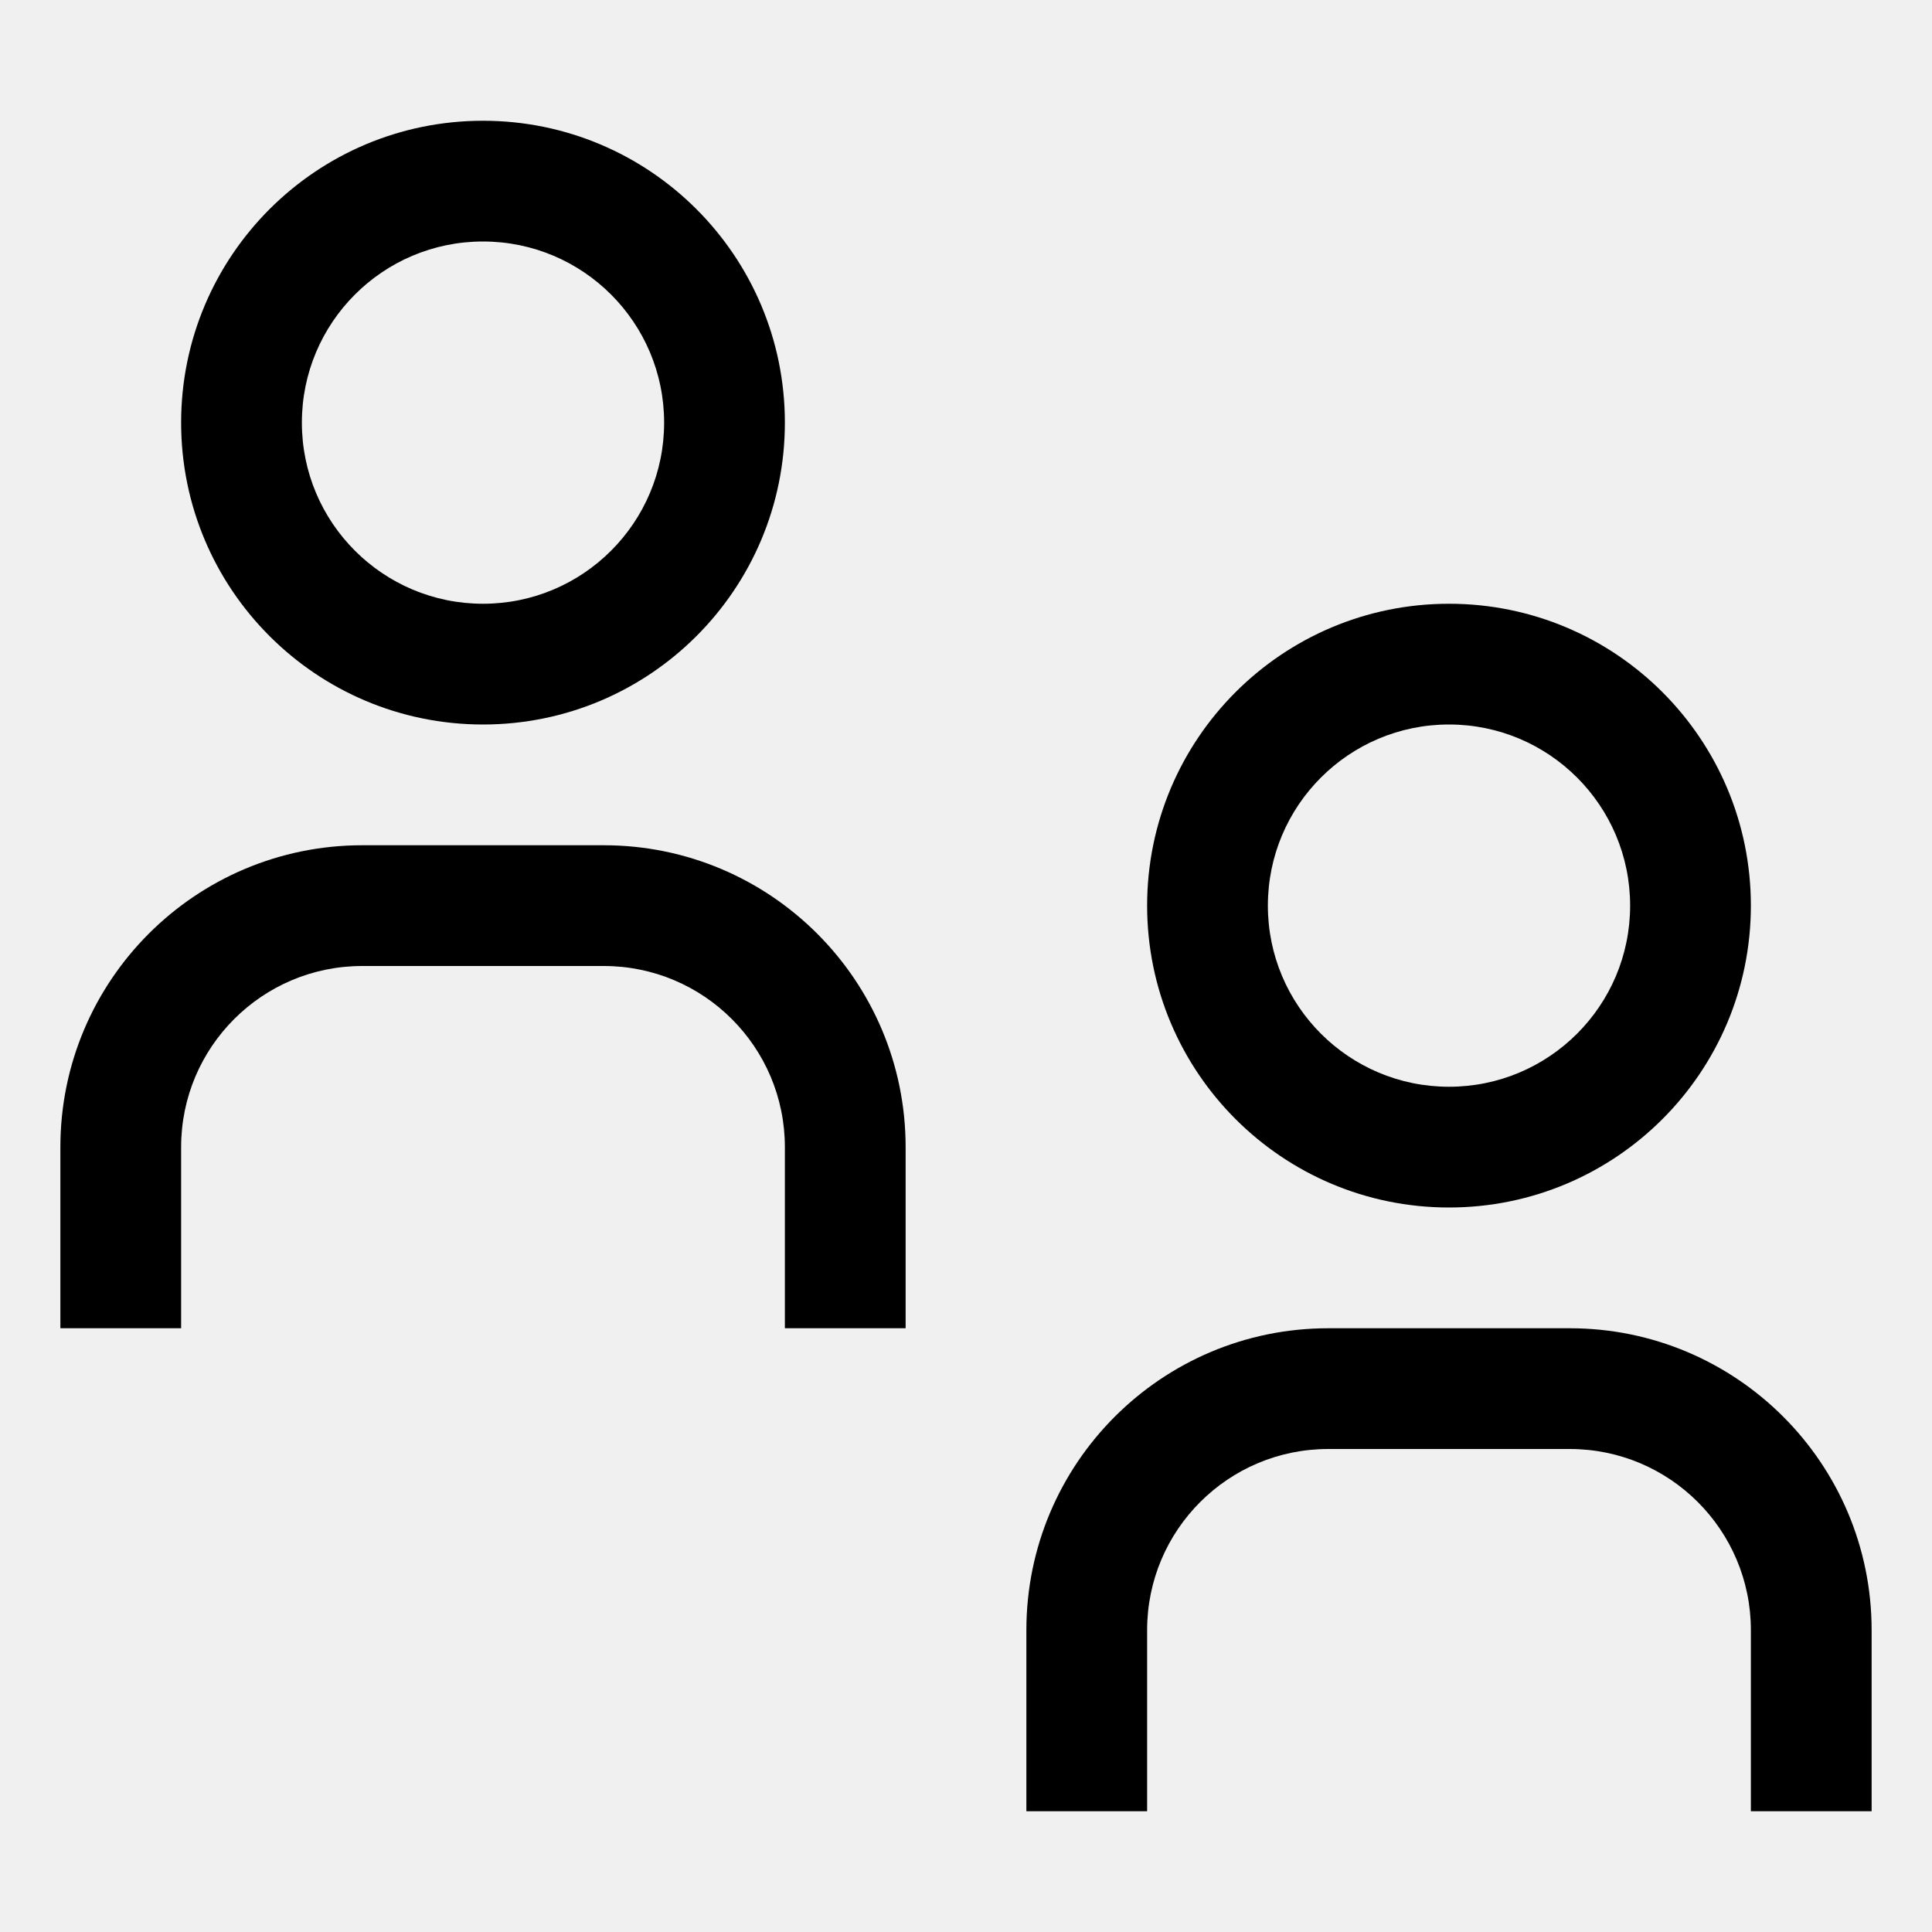
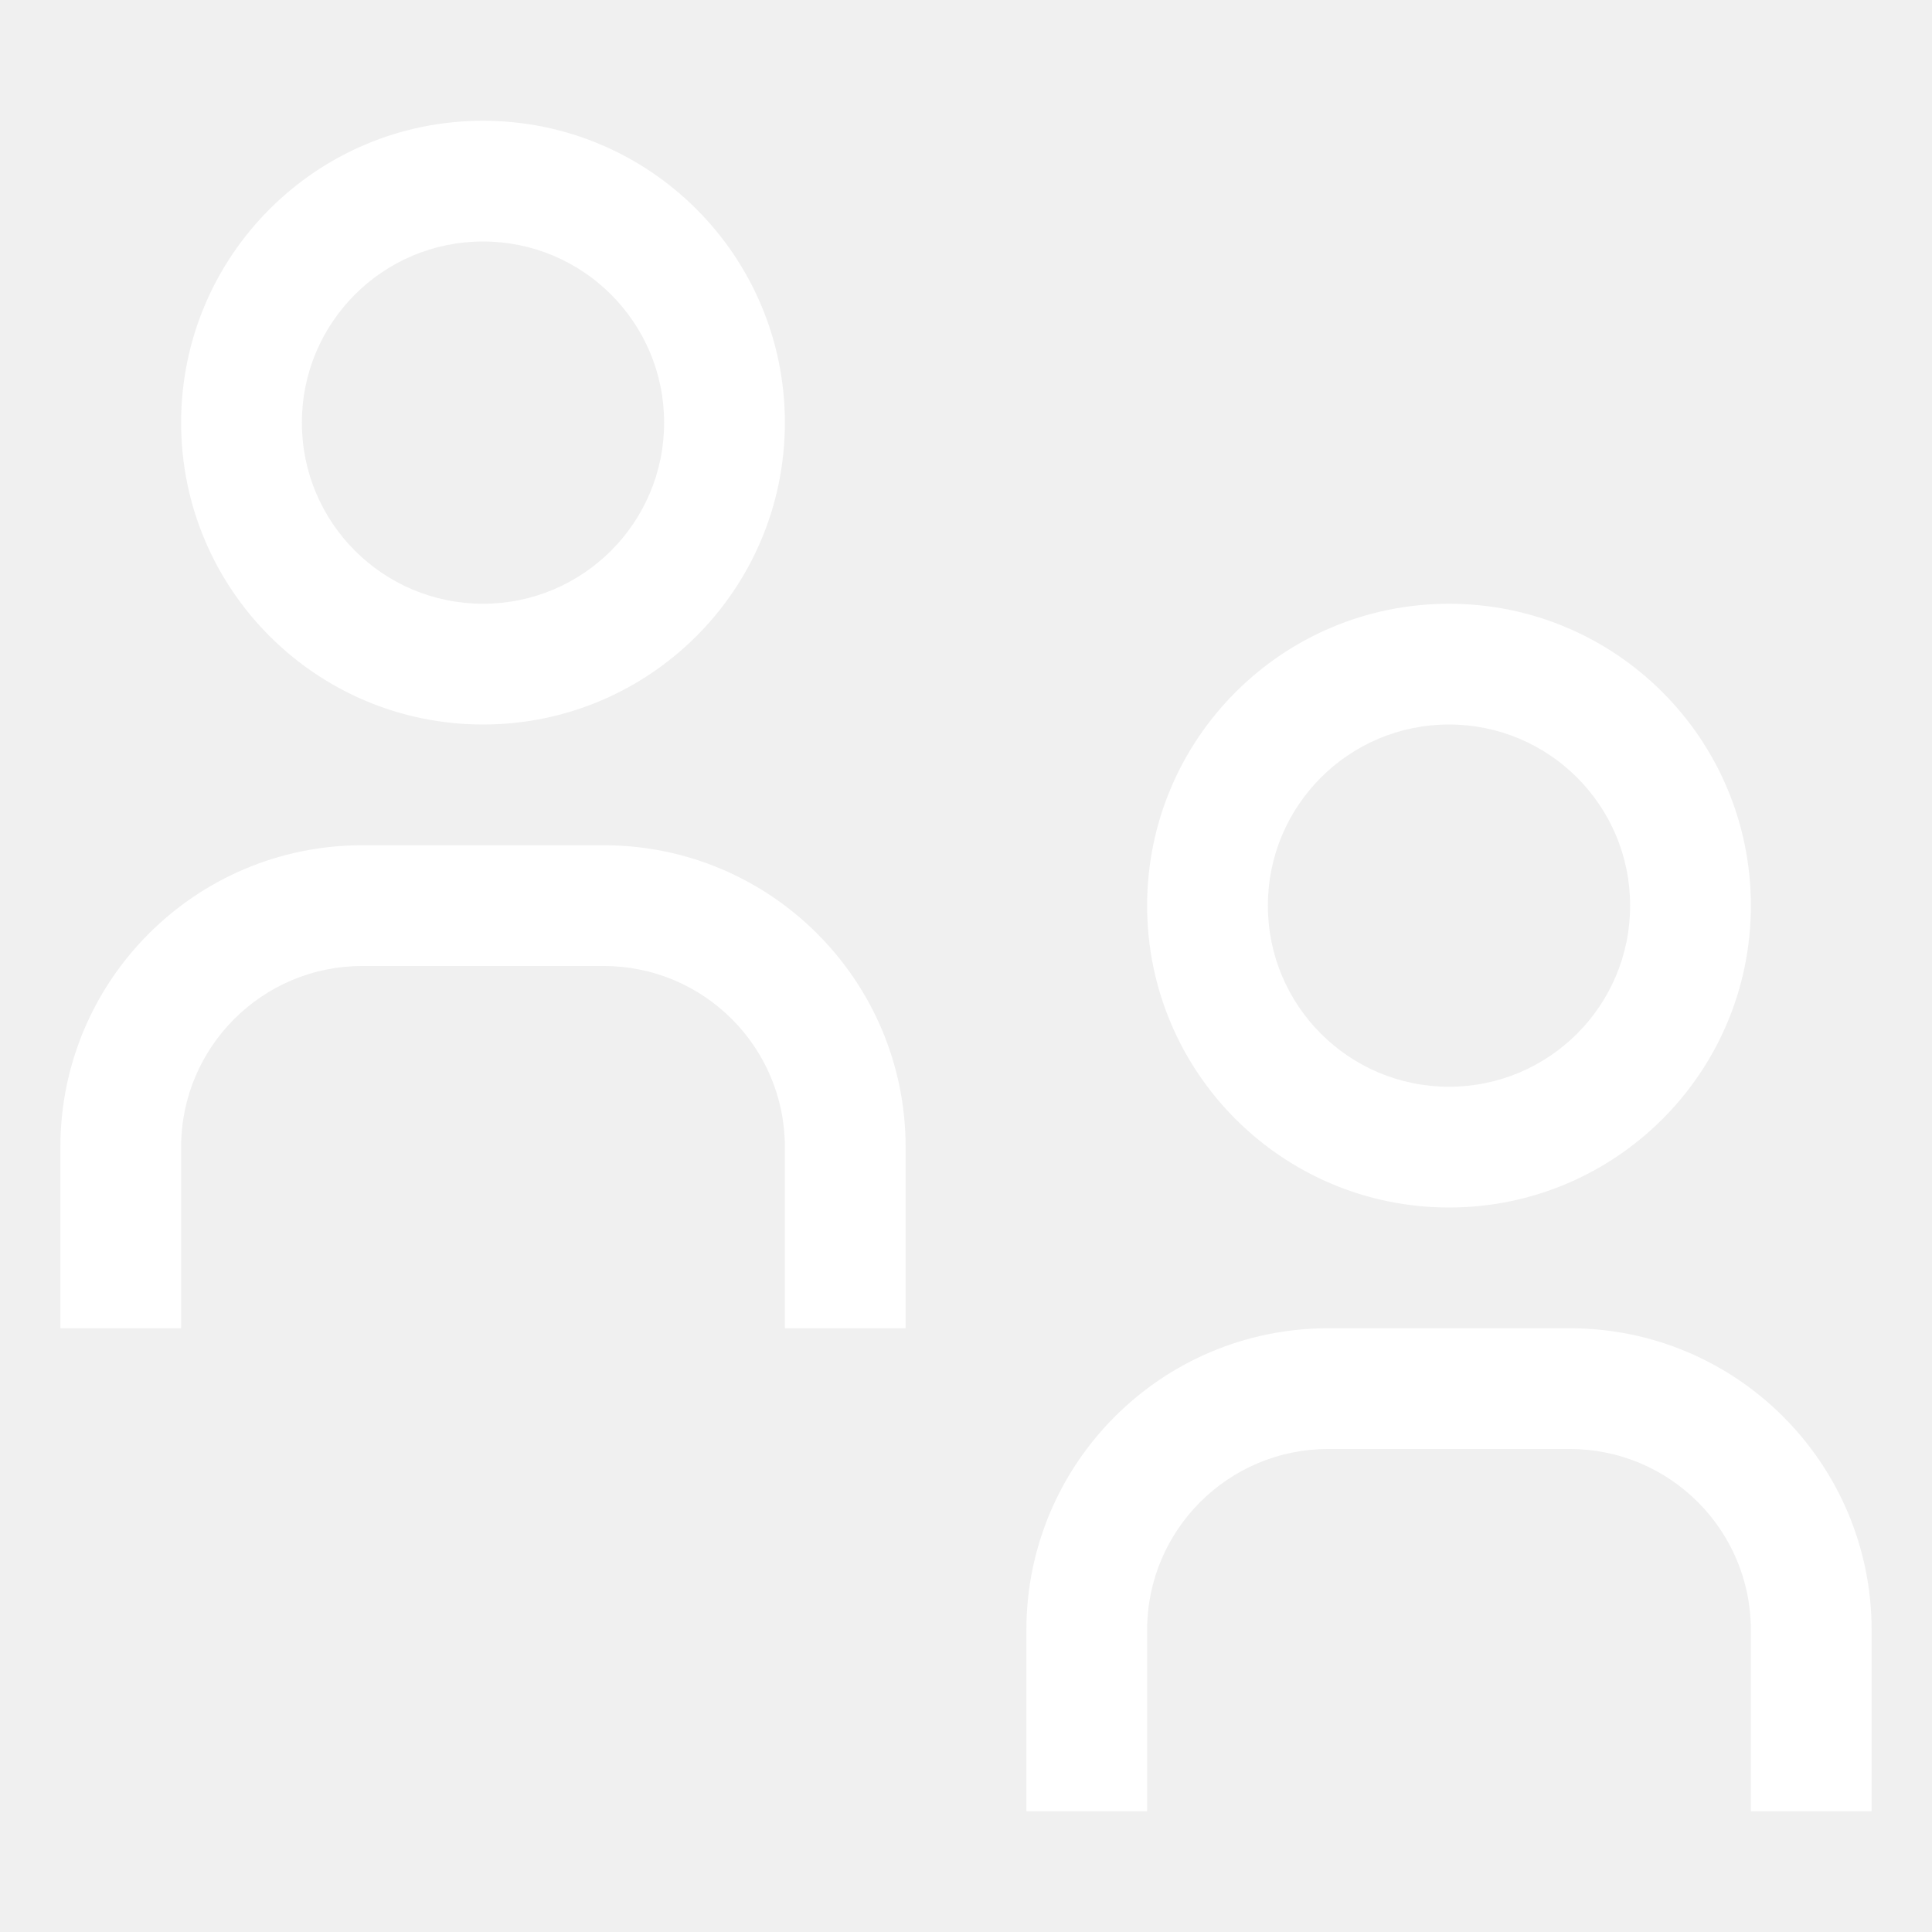
<svg xmlns="http://www.w3.org/2000/svg" focusable="false" preserveAspectRatio="xMidYMid meet" width="32" height="32" viewBox="0 0 32 32" aria-hidden="true" style="will-change: transform;">
-   <path d="M31,30H29V27a3,3,0,0,0-3-3H22a3,3,0,0,0-3,3v3H17V27a5,5,0,0,1,5-5h4a5,5,0,0,1,5,5Z" />
-   <path d="M24,12a3,3,0,1,1-3,3,3,3,0,0,1,3-3m0-2a5,5,0,1,0,5,5A5,5,0,0,0,24,10Z" />
-   <path d="M15,22H13V19a3,3,0,0,0-3-3H6a3,3,0,0,0-3,3v3H1V19a5,5,0,0,1,5-5h4a5,5,0,0,1,5,5Z" />
-   <path d="M8,4A3,3,0,1,1,5,7,3,3,0,0,1,8,4M8,2a5,5,0,1,0,5,5A5,5,0,0,0,8,2Z" />
+   <path fill="#ffffff" d="M31,30H29V27a3,3,0,0,0-3-3H22a3,3,0,0,0-3,3v3H17V27a5,5,0,0,1,5-5h4a5,5,0,0,1,5,5Z" />
+   <path fill="#ffffff" d="M24,12a3,3,0,1,1-3,3,3,3,0,0,1,3-3m0-2a5,5,0,1,0,5,5A5,5,0,0,0,24,10Z" />
+   <path fill="#ffffff" d="M15,22H13V19a3,3,0,0,0-3-3H6a3,3,0,0,0-3,3v3H1V19a5,5,0,0,1,5-5h4a5,5,0,0,1,5,5Z" />
+   <path fill="#ffffff" d="M8,4A3,3,0,1,1,5,7,3,3,0,0,1,8,4M8,2a5,5,0,1,0,5,5A5,5,0,0,0,8,2Z" />
</svg>
